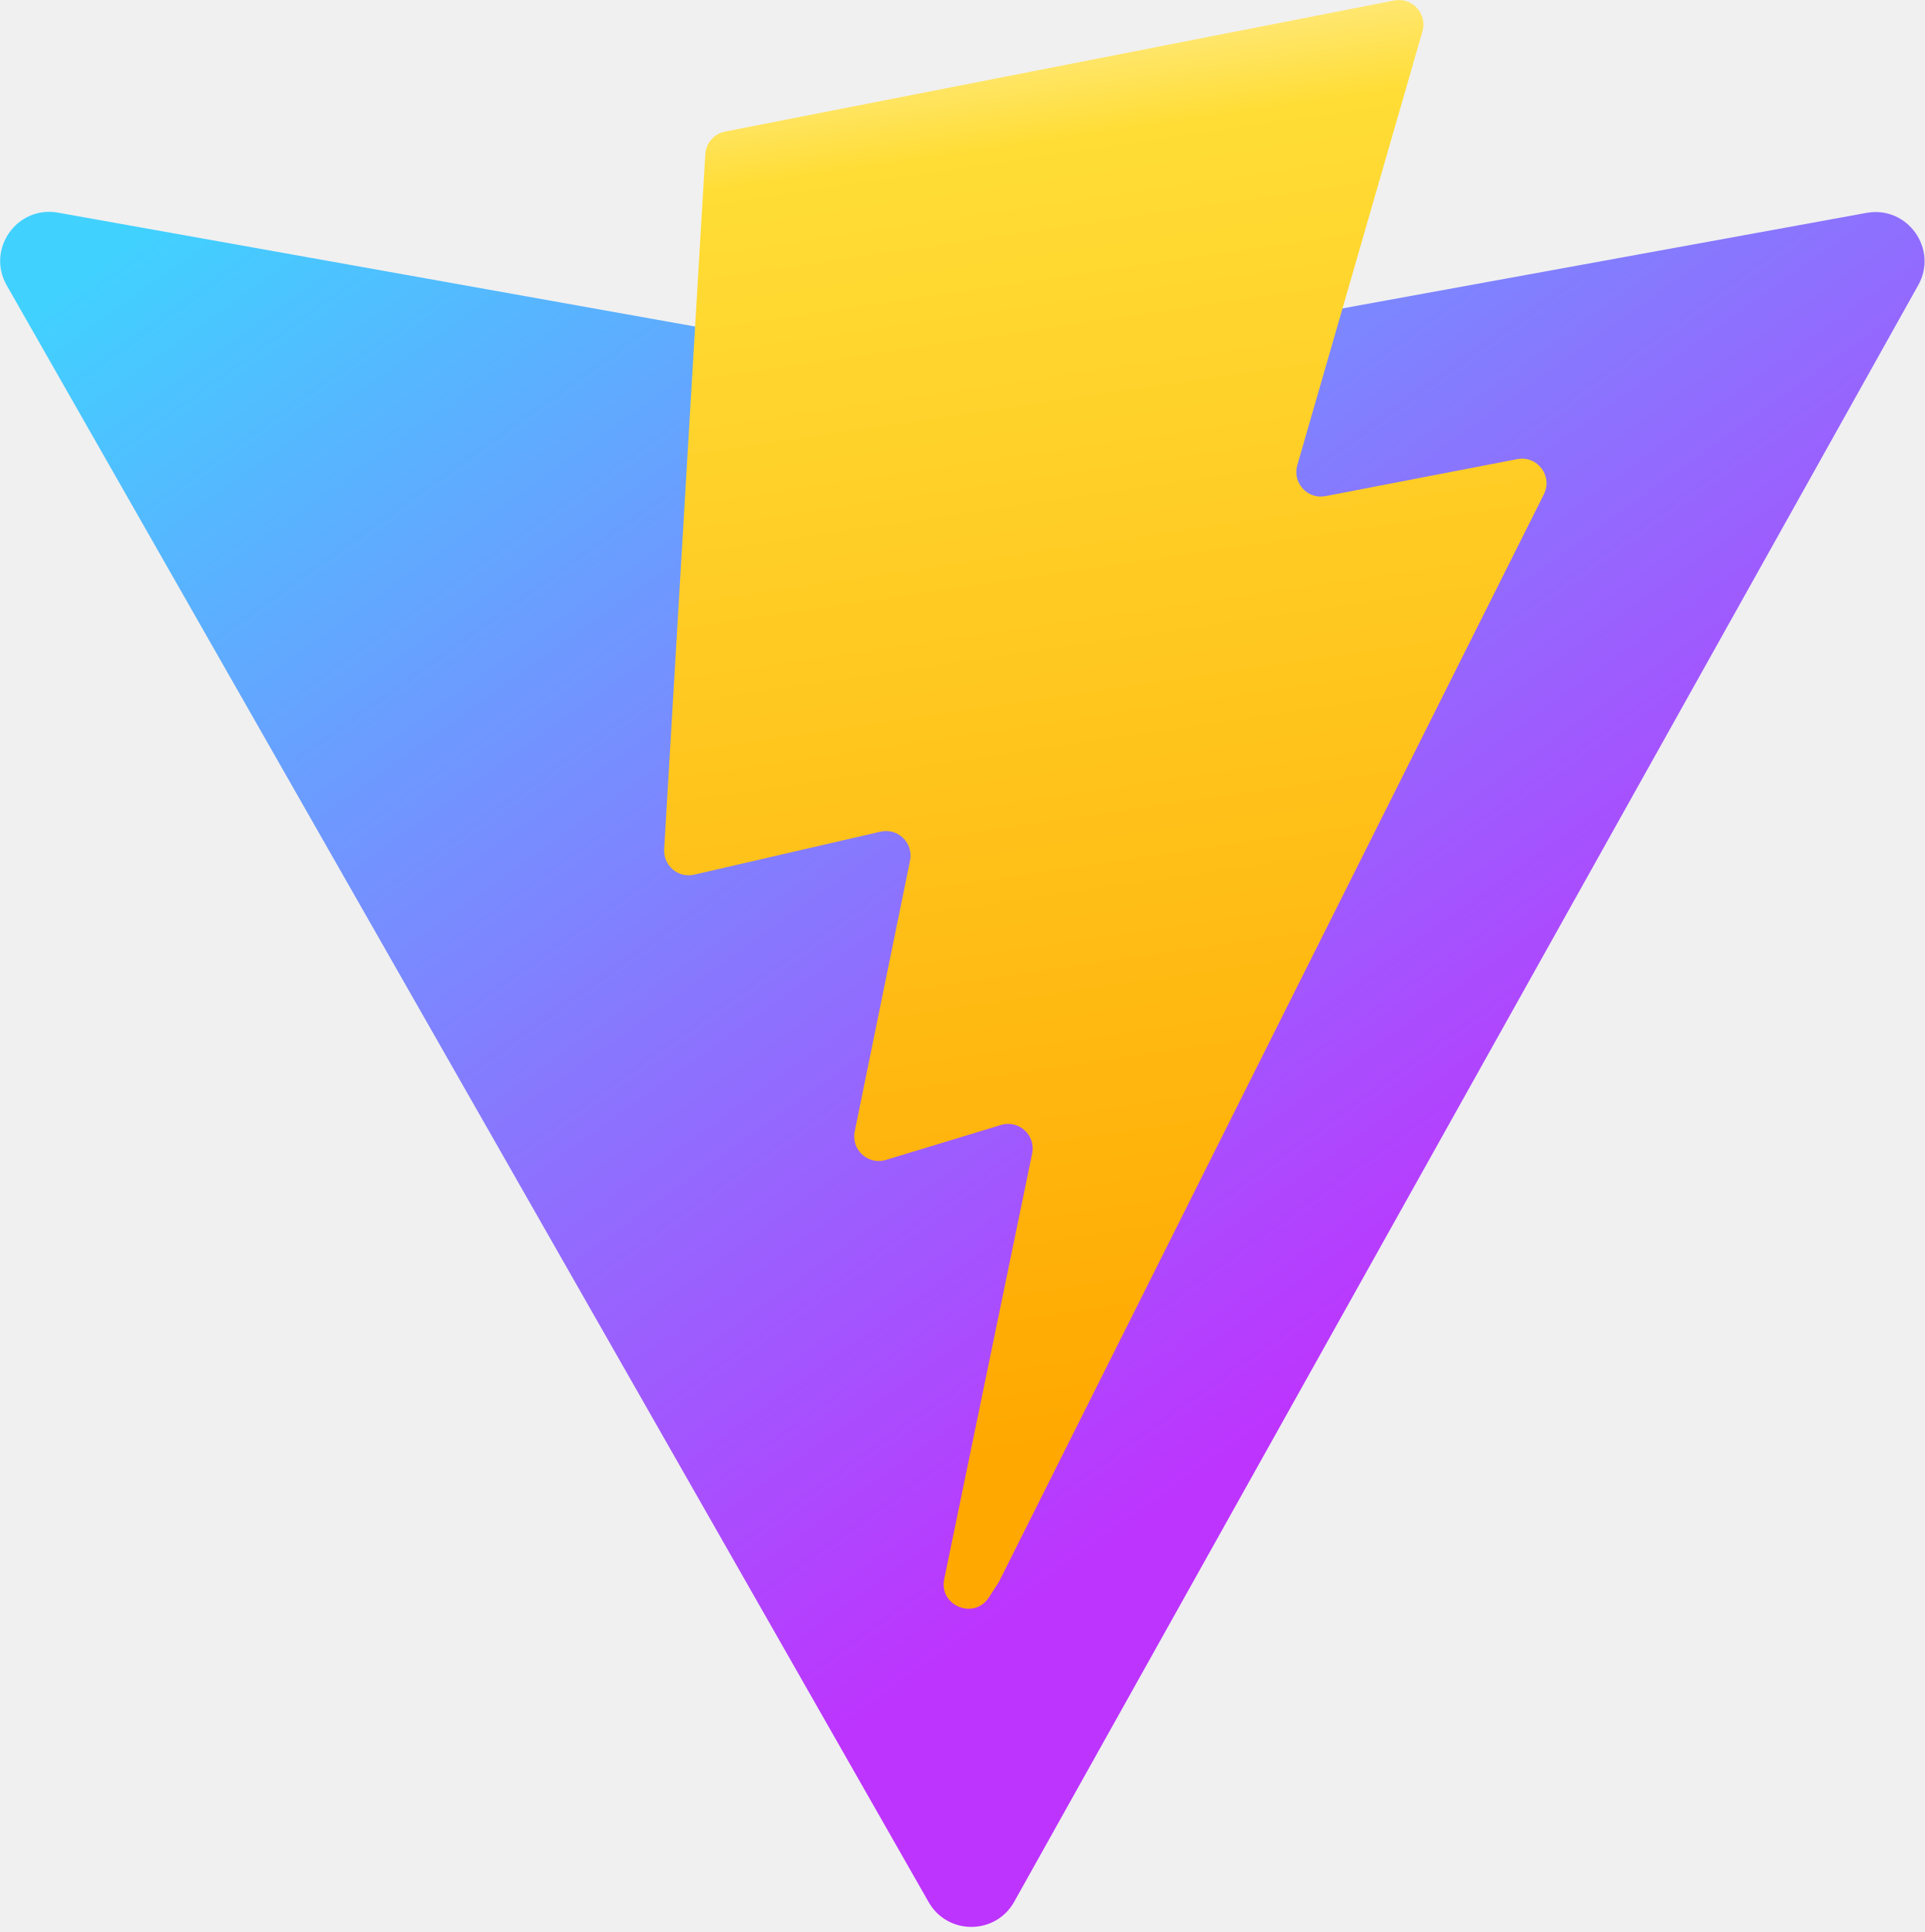
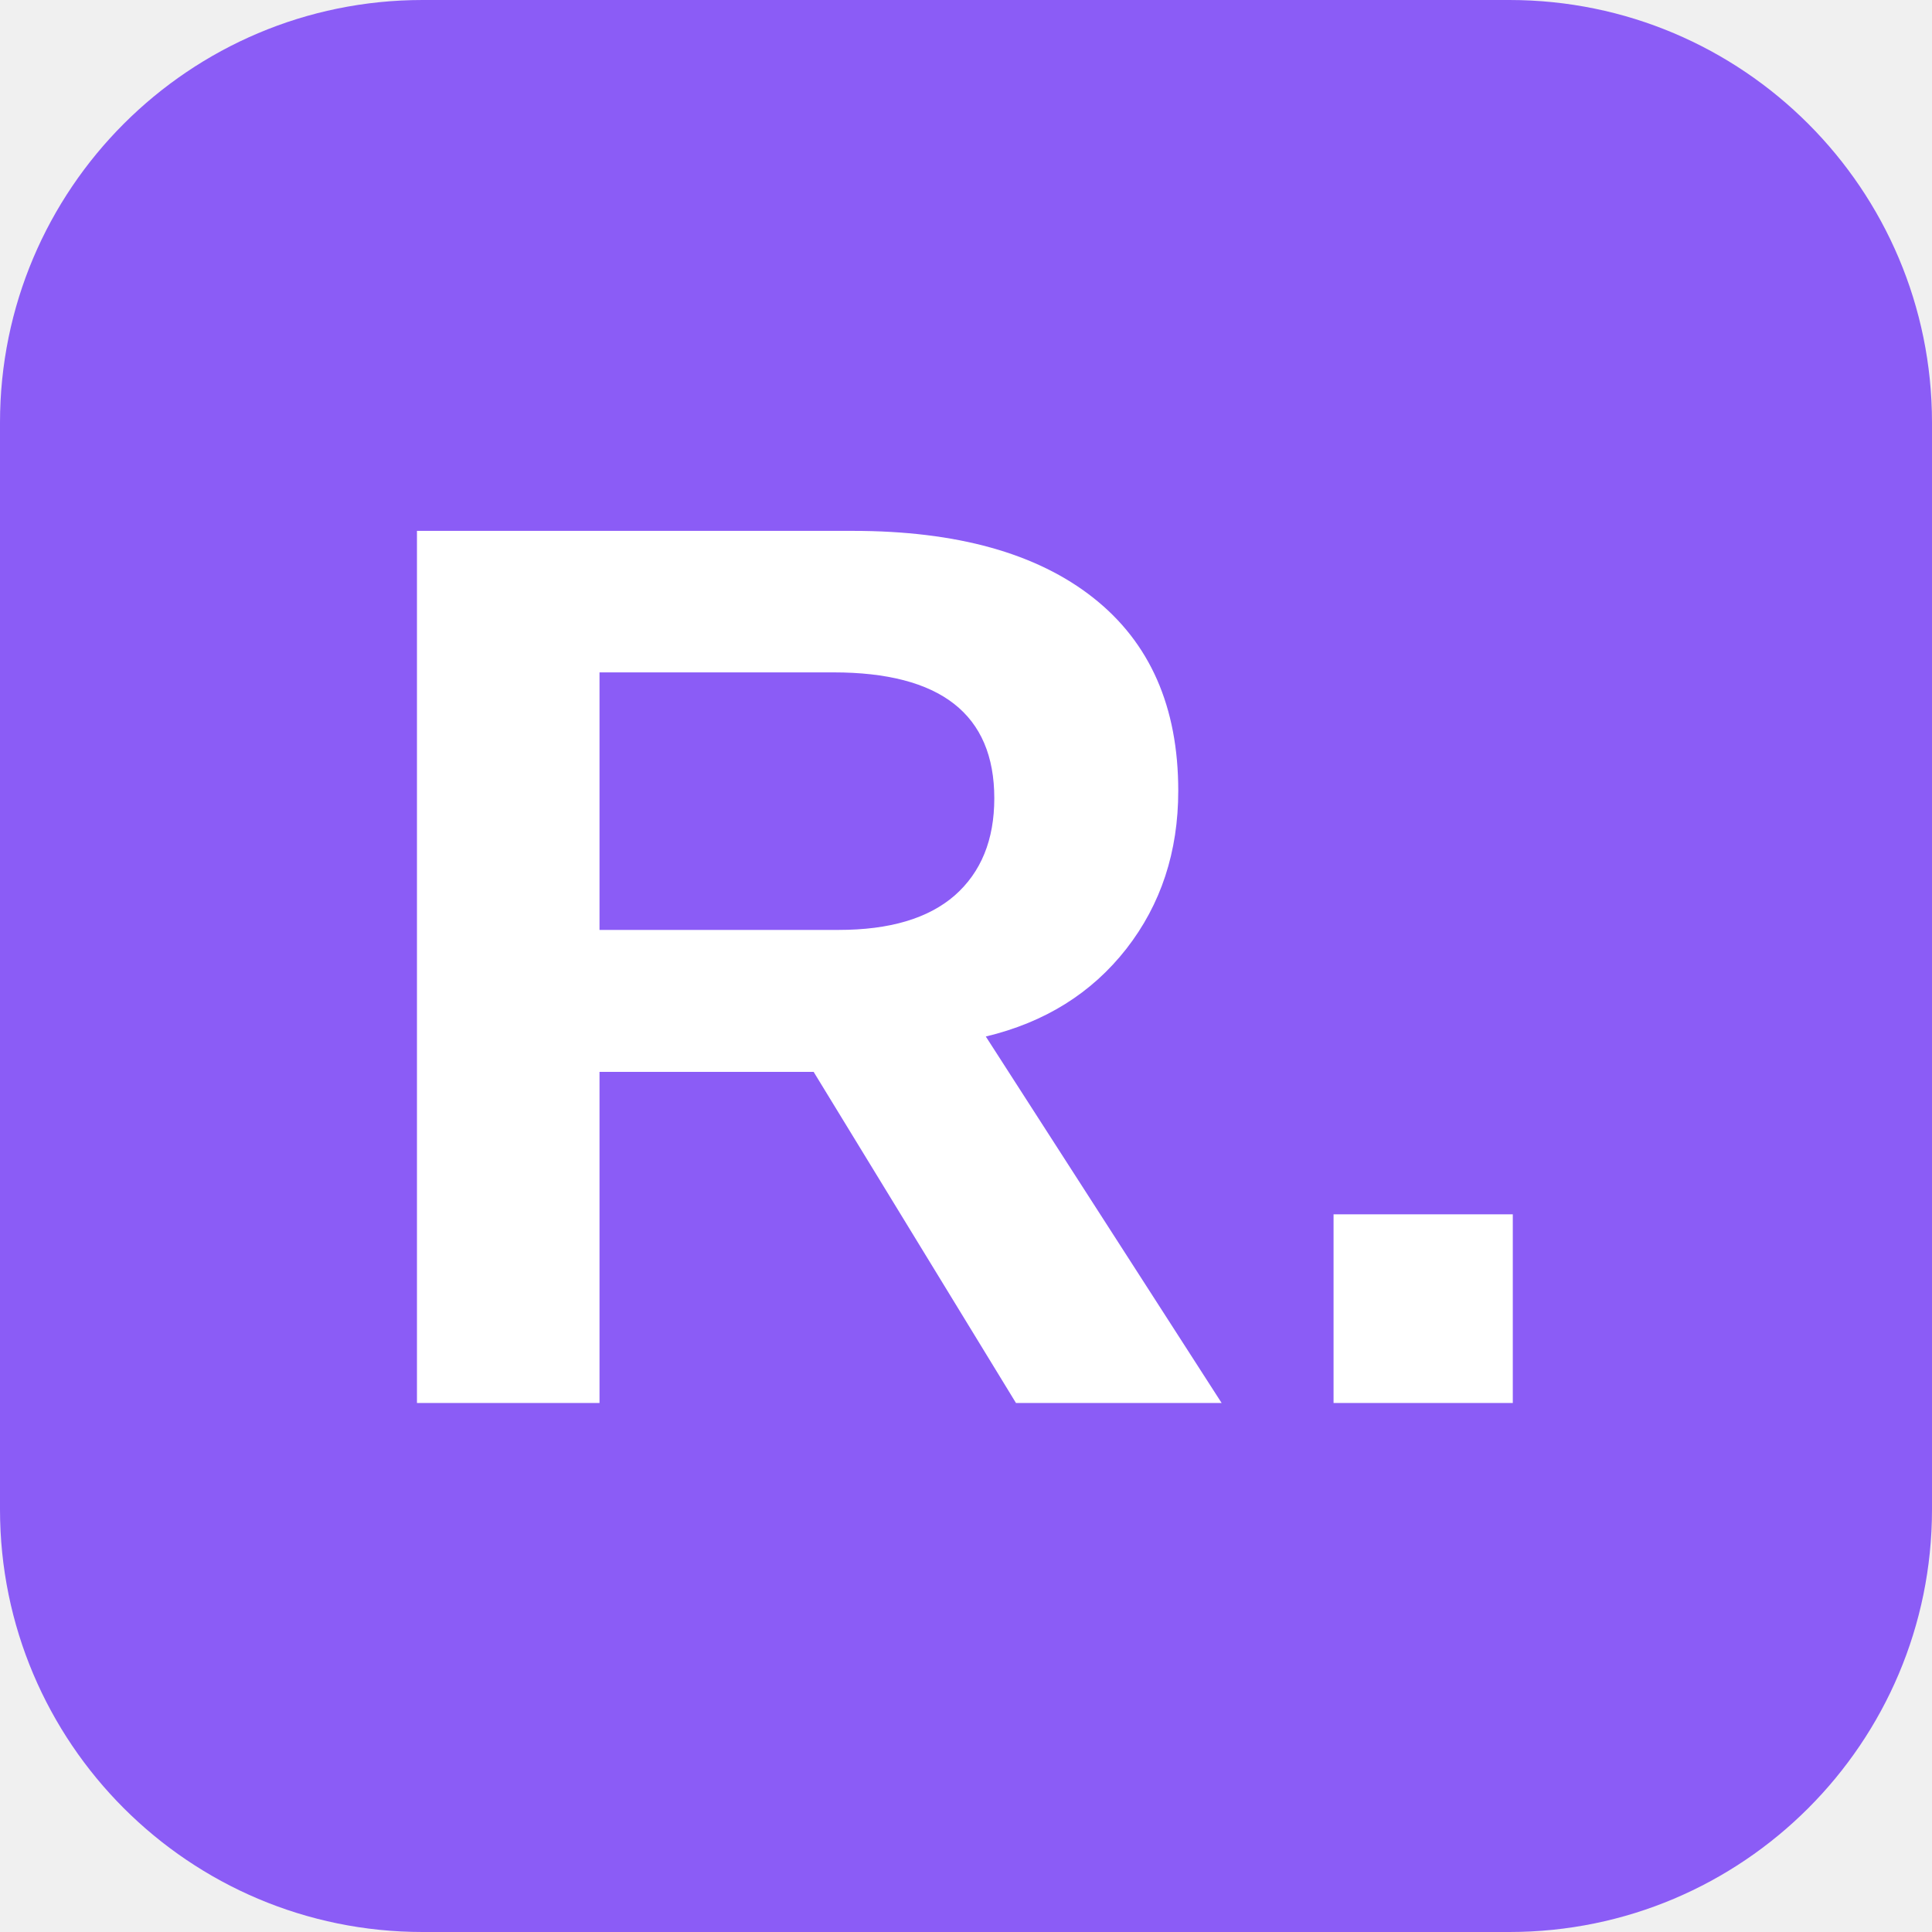
- <svg xmlns="http://www.w3.org/2000/svg" aria-hidden="true" role="img" class="iconify iconify--logos" width="31.88" height="32" preserveAspectRatio="xMidYMid meet" viewBox="0 0 256 257">
-   <defs>
-     <linearGradient id="IconifyId1813088fe1fbc01fb466" x1="-.828%" x2="57.636%" y1="7.652%" y2="78.411%">
-       <stop offset="0%" stop-color="#41D1FF" />
-       <stop offset="100%" stop-color="#BD34FE" />
-     </linearGradient>
-     <linearGradient id="IconifyId1813088fe1fbc01fb467" x1="43.376%" x2="50.316%" y1="2.242%" y2="89.03%">
-       <stop offset="0%" stop-color="#FFEA83" />
-       <stop offset="8.333%" stop-color="#FFDD35" />
-       <stop offset="100%" stop-color="#FFA800" />
-     </linearGradient>
-   </defs>
-   <path fill="url(#IconifyId1813088fe1fbc01fb466)" d="M255.153 37.938L134.897 252.976c-2.483 4.44-8.862 4.466-11.382.048L.875 37.958c-2.746-4.814 1.371-10.646 6.827-9.67l120.385 21.517a6.537 6.537 0 0 0 2.322-.004l117.867-21.483c5.438-.991 9.574 4.796 6.877 9.62Z" />
-   <path fill="url(#IconifyId1813088fe1fbc01fb467)" d="M185.432.063L96.44 17.501a3.268 3.268 0 0 0-2.634 3.014l-5.474 92.456a3.268 3.268 0 0 0 3.997 3.378l24.777-5.718c2.318-.535 4.413 1.507 3.936 3.838l-7.361 36.047c-.495 2.426 1.782 4.5 4.151 3.78l15.304-4.649c2.372-.72 4.652 1.36 4.15 3.788l-11.698 56.621c-.732 3.542 3.979 5.473 5.943 2.437l1.313-2.028l72.516-144.72c1.215-2.423-.88-5.186-3.54-4.672l-25.505 4.922c-2.396.462-4.435-1.77-3.759-4.114l16.646-57.705c.677-2.35-1.37-4.583-3.769-4.113Z" />
+ <svg xmlns="http://www.w3.org/2000/svg" viewBox="0 0 64 64">
+   <rect width="64" height="64" rx="14" fill="#8B5CF6" />
+   <text x="50%" y="54%" dominant-baseline="middle" text-anchor="middle" font-family="Arial Black, Arial, sans-serif" font-weight="900" font-size="42" fill="#fff">
+ R.
+ </text>
</svg>
